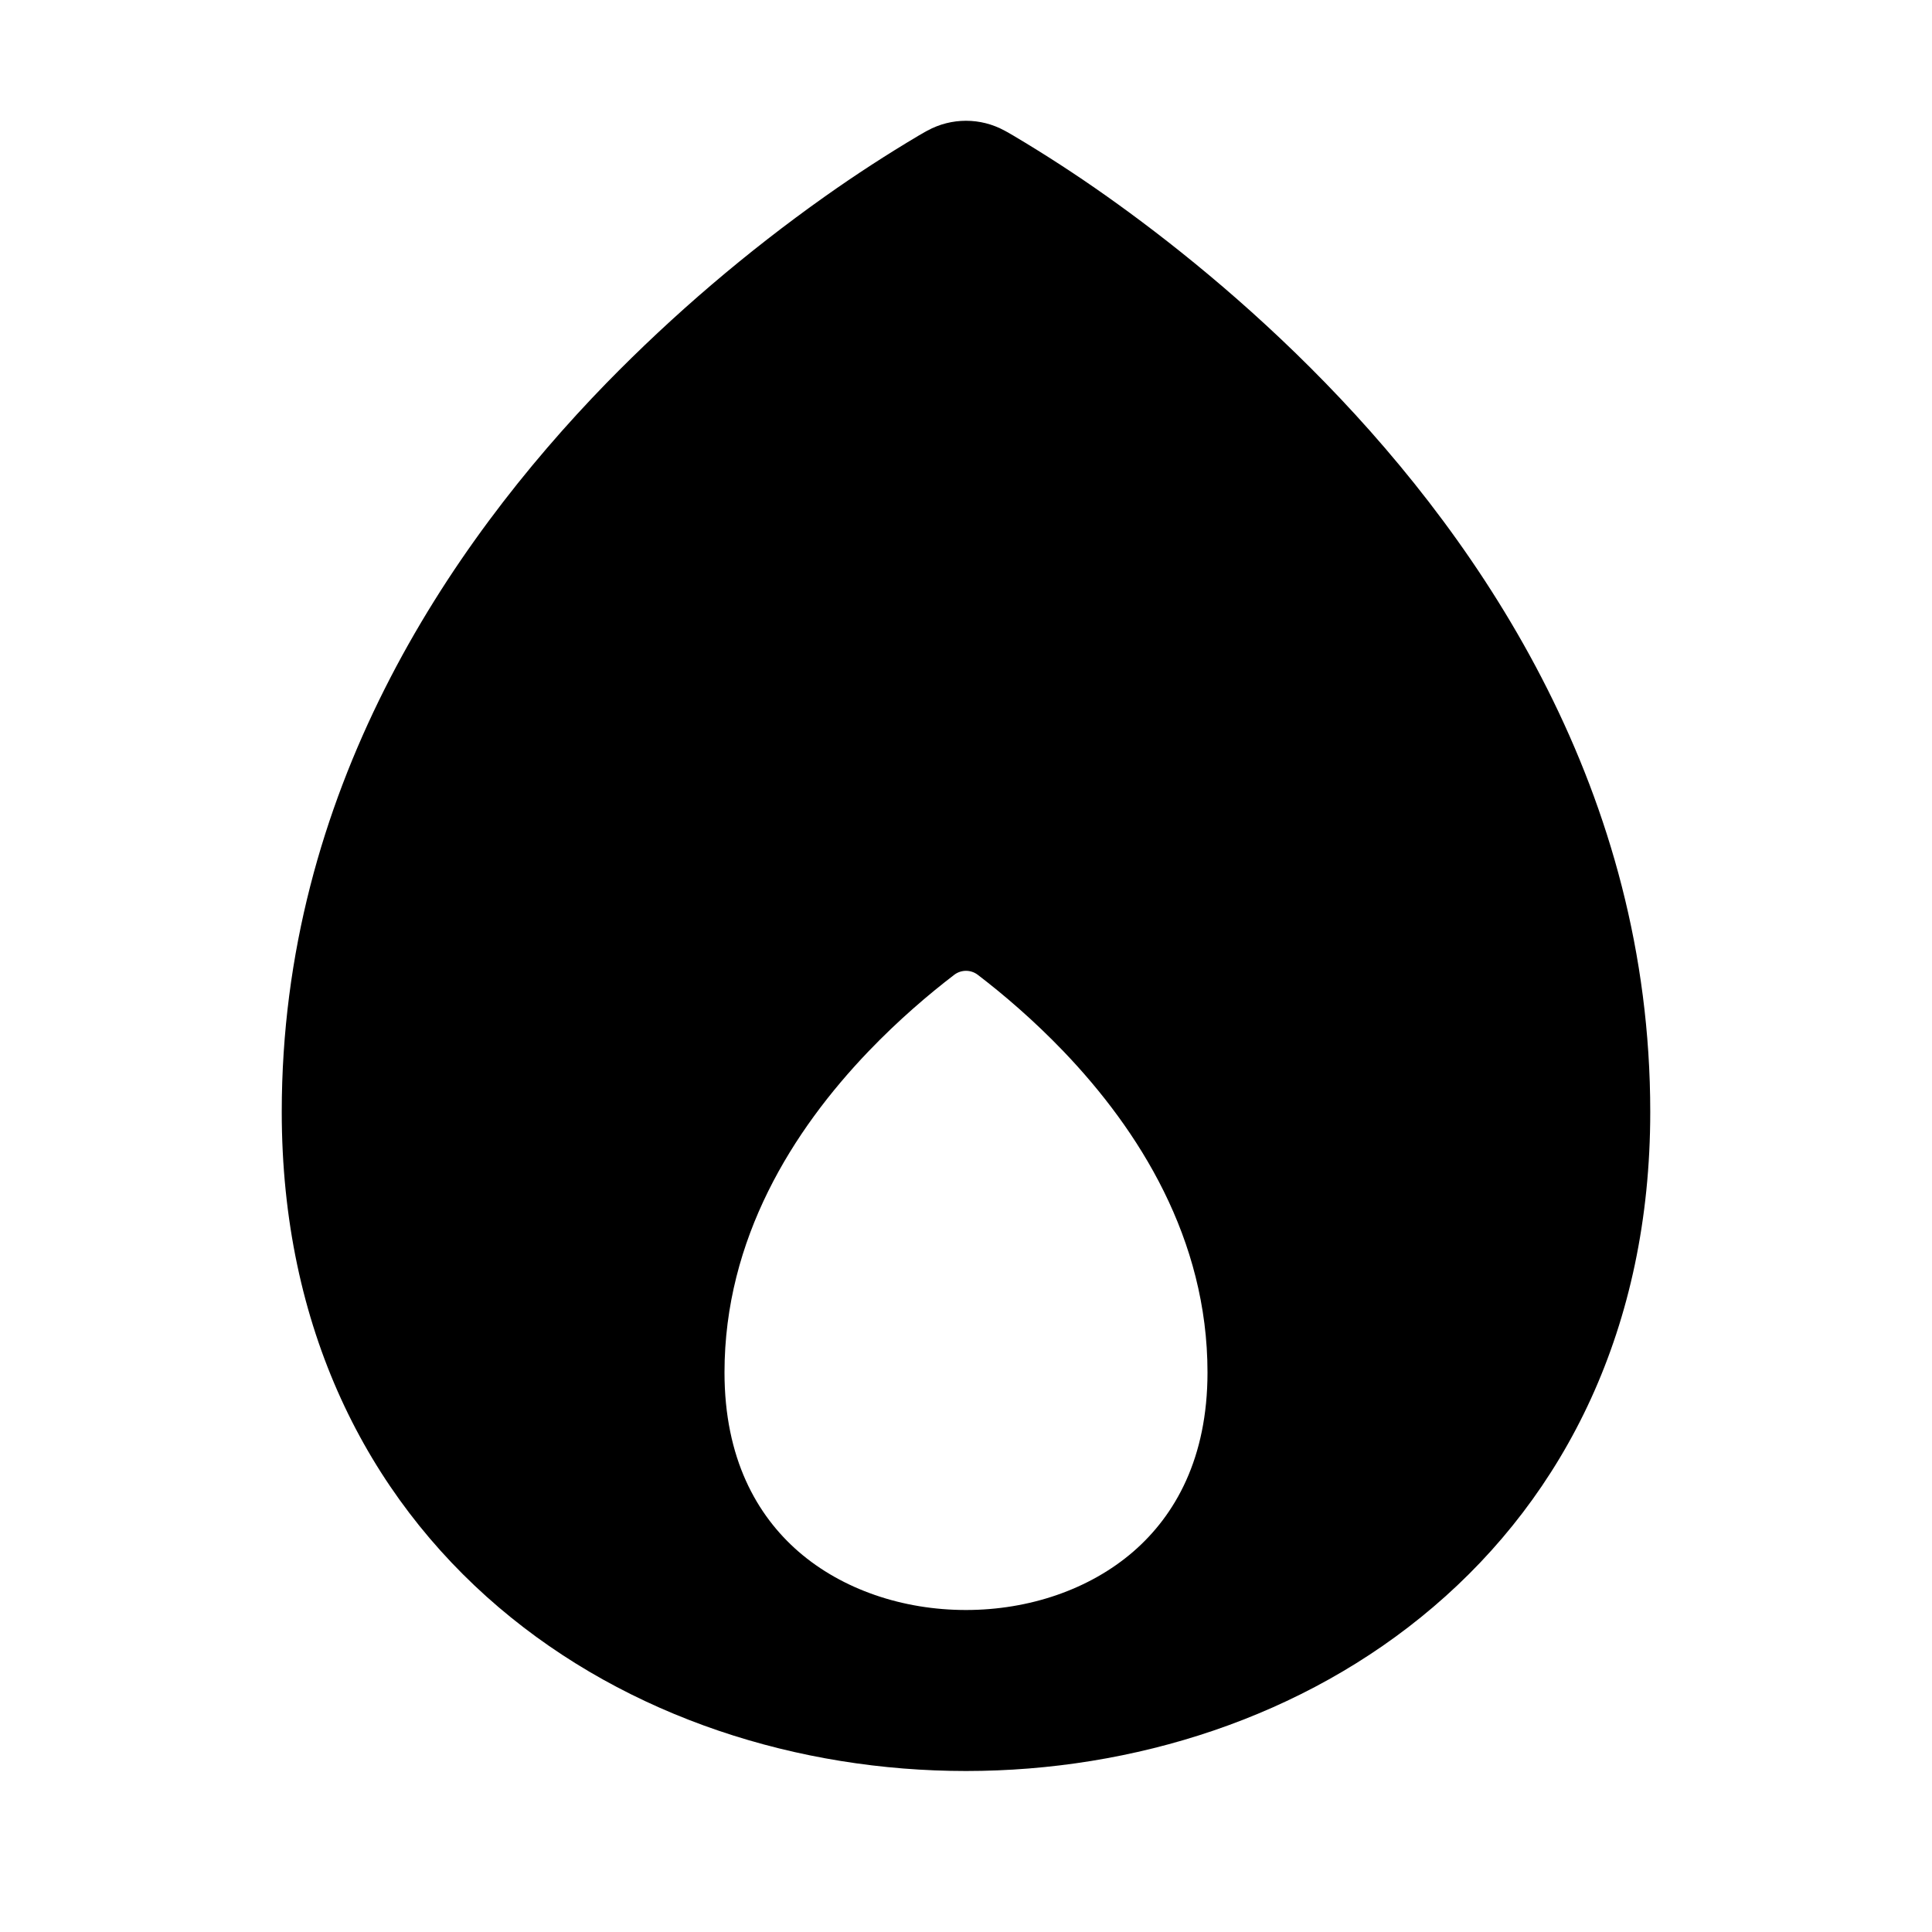
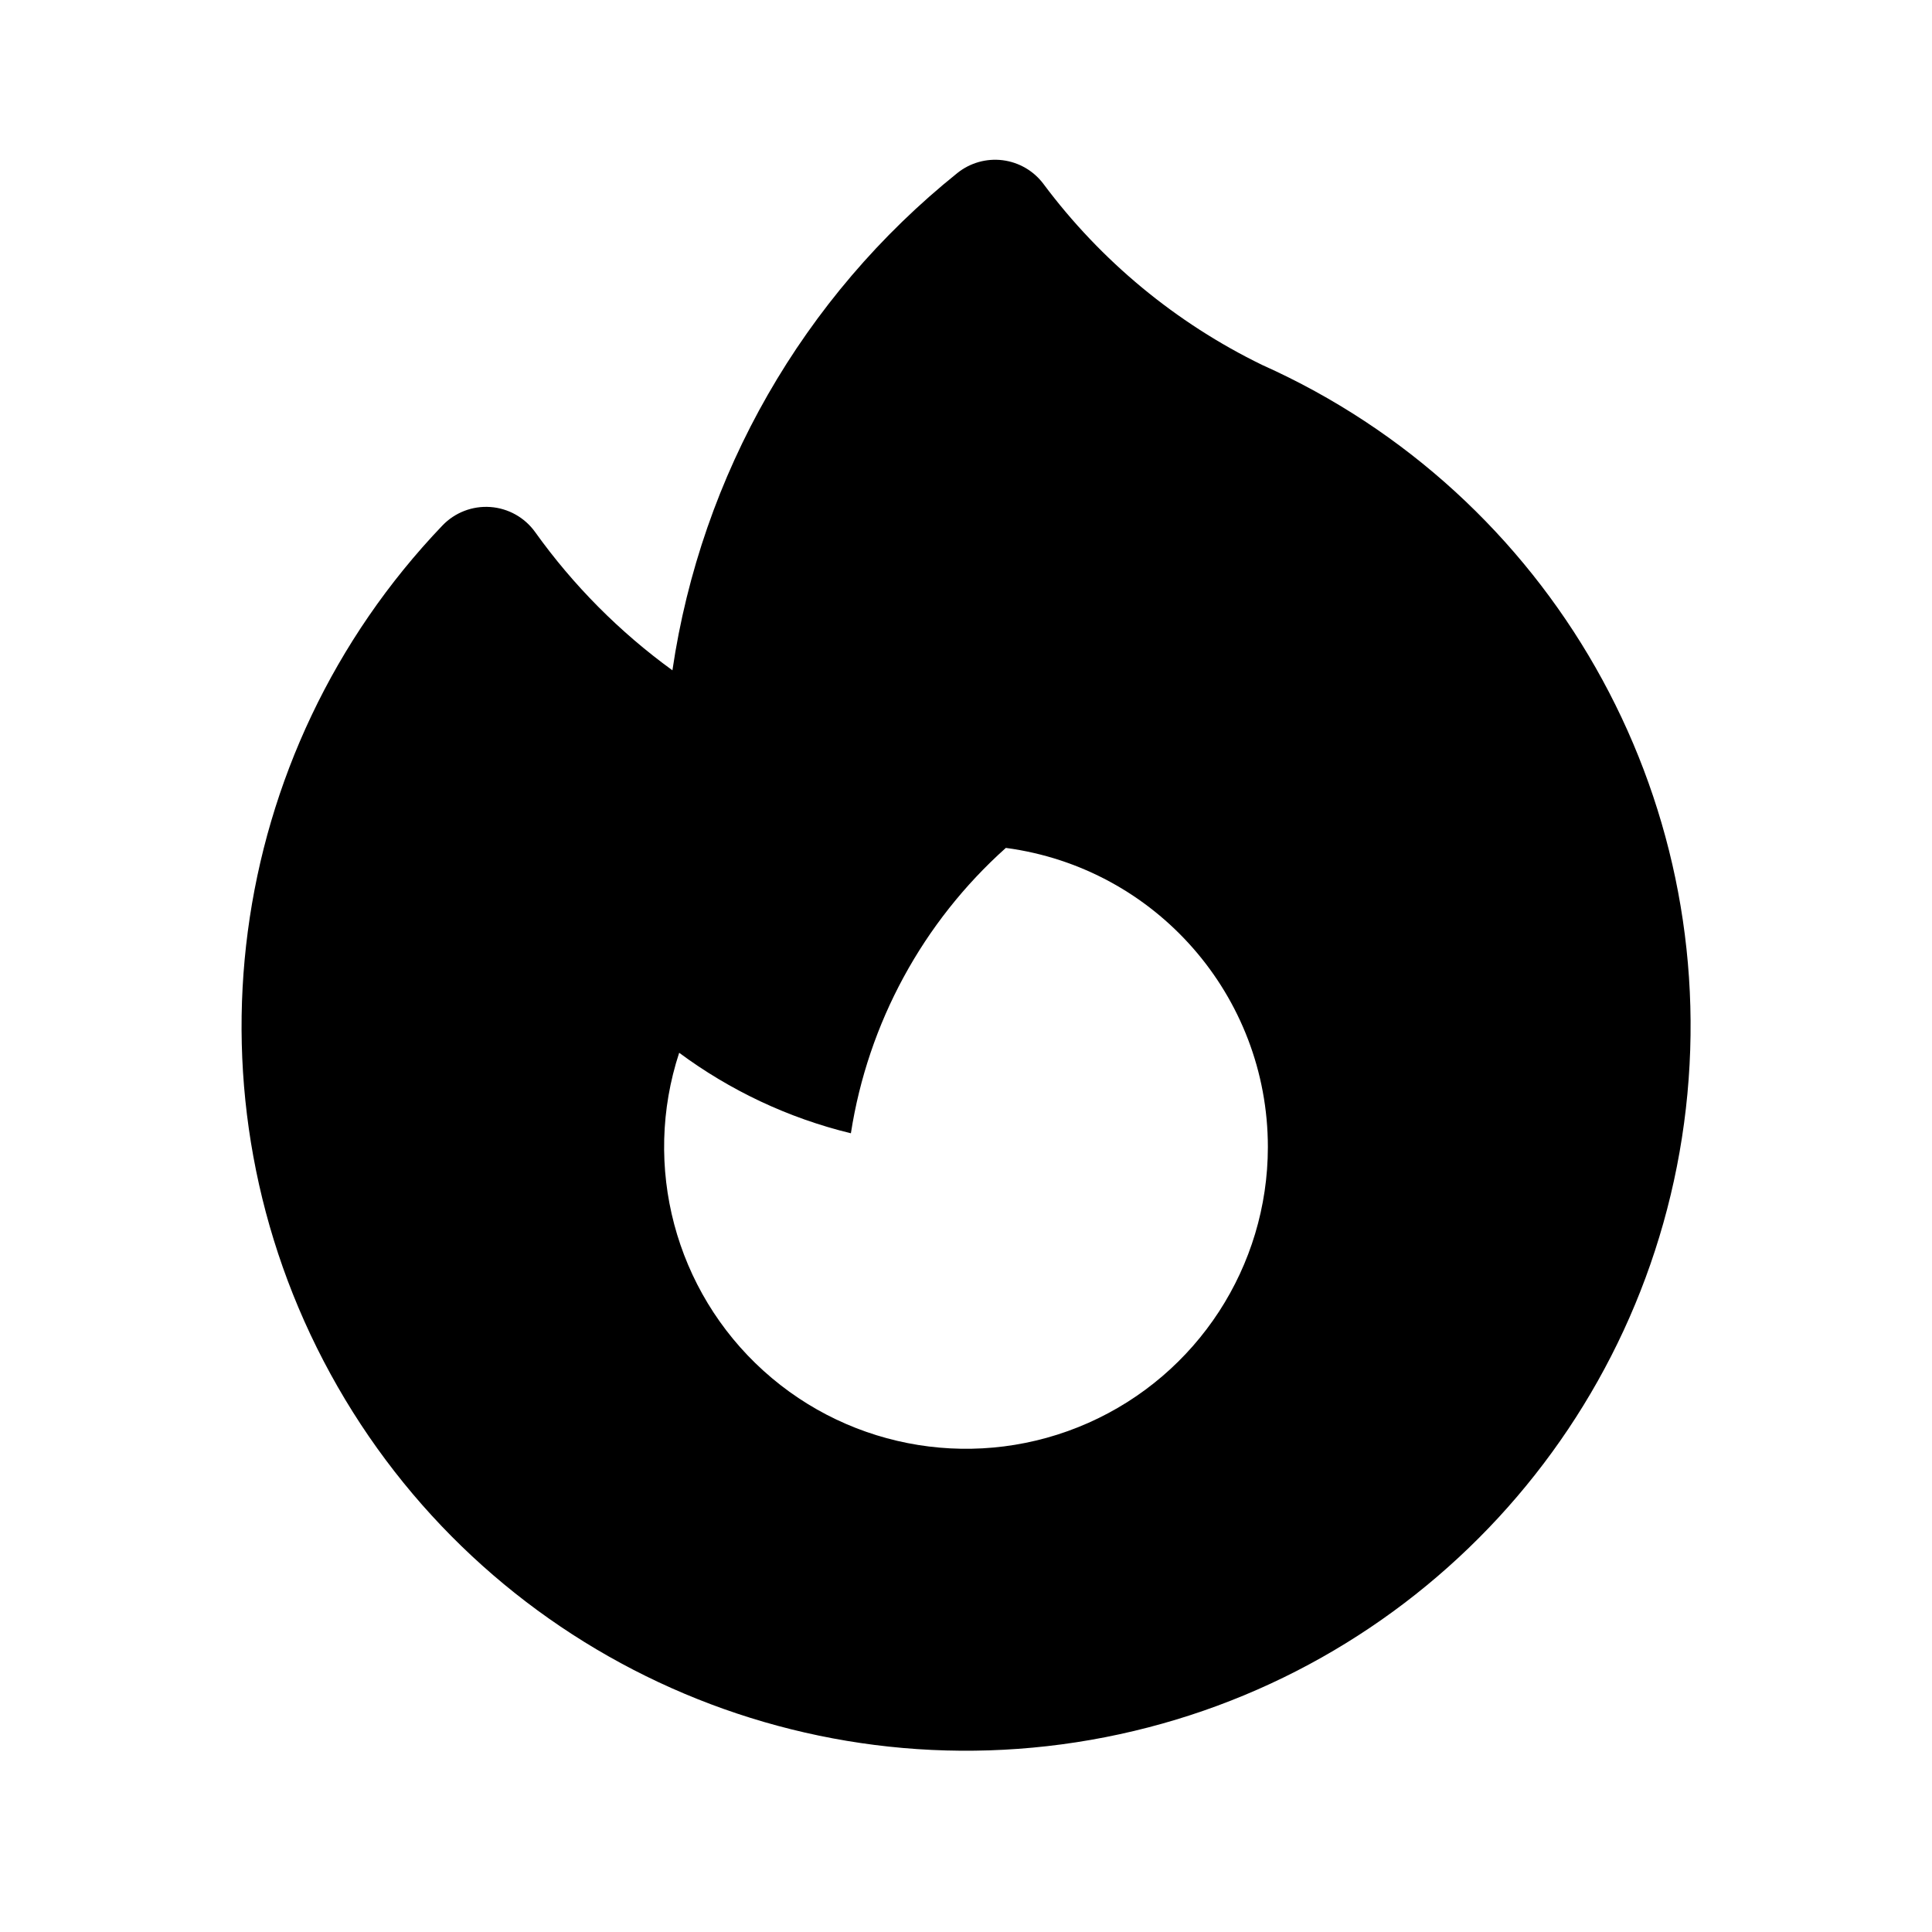
- <svg xmlns="http://www.w3.org/2000/svg" width="24" height="24" fill="none" viewBox="0 0 24 24">
-   <path fill="currentColor" fill-rule="evenodd" d="M11.52 1.623a1 1 0 0 1 .96 0l.002.001.003.001.006.004.022.012.073.042a17.24 17.24 0 0 1 1.164.756c.74.524 1.727 1.302 2.717 2.32 1.968 2.024 4.033 5.09 4.033 9.053 0 2.682-1.061 4.759-2.695 6.15C16.192 21.338 14.077 22 12 22c-2.077 0-4.192-.66-5.805-2.034-1.634-1.392-2.695-3.47-2.695-6.154 0-3.964 2.065-7.029 4.033-9.053a19.775 19.775 0 0 1 2.717-2.32 17.24 17.24 0 0 1 1.164-.756 6.58 6.58 0 0 1 .073-.042l.022-.012.006-.004h.002l.002-.002Zm.333 10.487a.241.241 0 0 1 .294 0c.314.24.69.56 1.064.95.938.98 1.789 2.328 1.789 3.989 0 1.064-.4 1.773-.921 2.225-.543.47-1.294.726-2.08.726-.785 0-1.536-.255-2.078-.724C9.4 18.824 9 18.114 9 17.049c0-1.661.85-3.009 1.789-3.989.374-.39.75-.71 1.064-.95Z" clip-rule="evenodd" />
+ <svg xmlns="http://www.w3.org/2000/svg" viewBox="0 0 24 24" fill="currentColor" aria-hidden="true">
+   <path fill-rule="evenodd" d="M12.963 2.286a.75.75 0 00-1.071-.136 9.742 9.742 0 00-3.539 6.177A7.547 7.547 0 016.648 6.61a.75.75 0 00-1.152-.082A9 9 0 1015.68 4.534a7.46 7.46 0 01-2.717-2.248zM15.75 14.25a3.75 3.75 0 11-7.313-1.172c.628.465 1.35.81 2.133 1a5.99 5.99 0 011.925-3.545 3.75 3.75 0 013.255 3.717z" clip-rule="evenodd" />
</svg>
